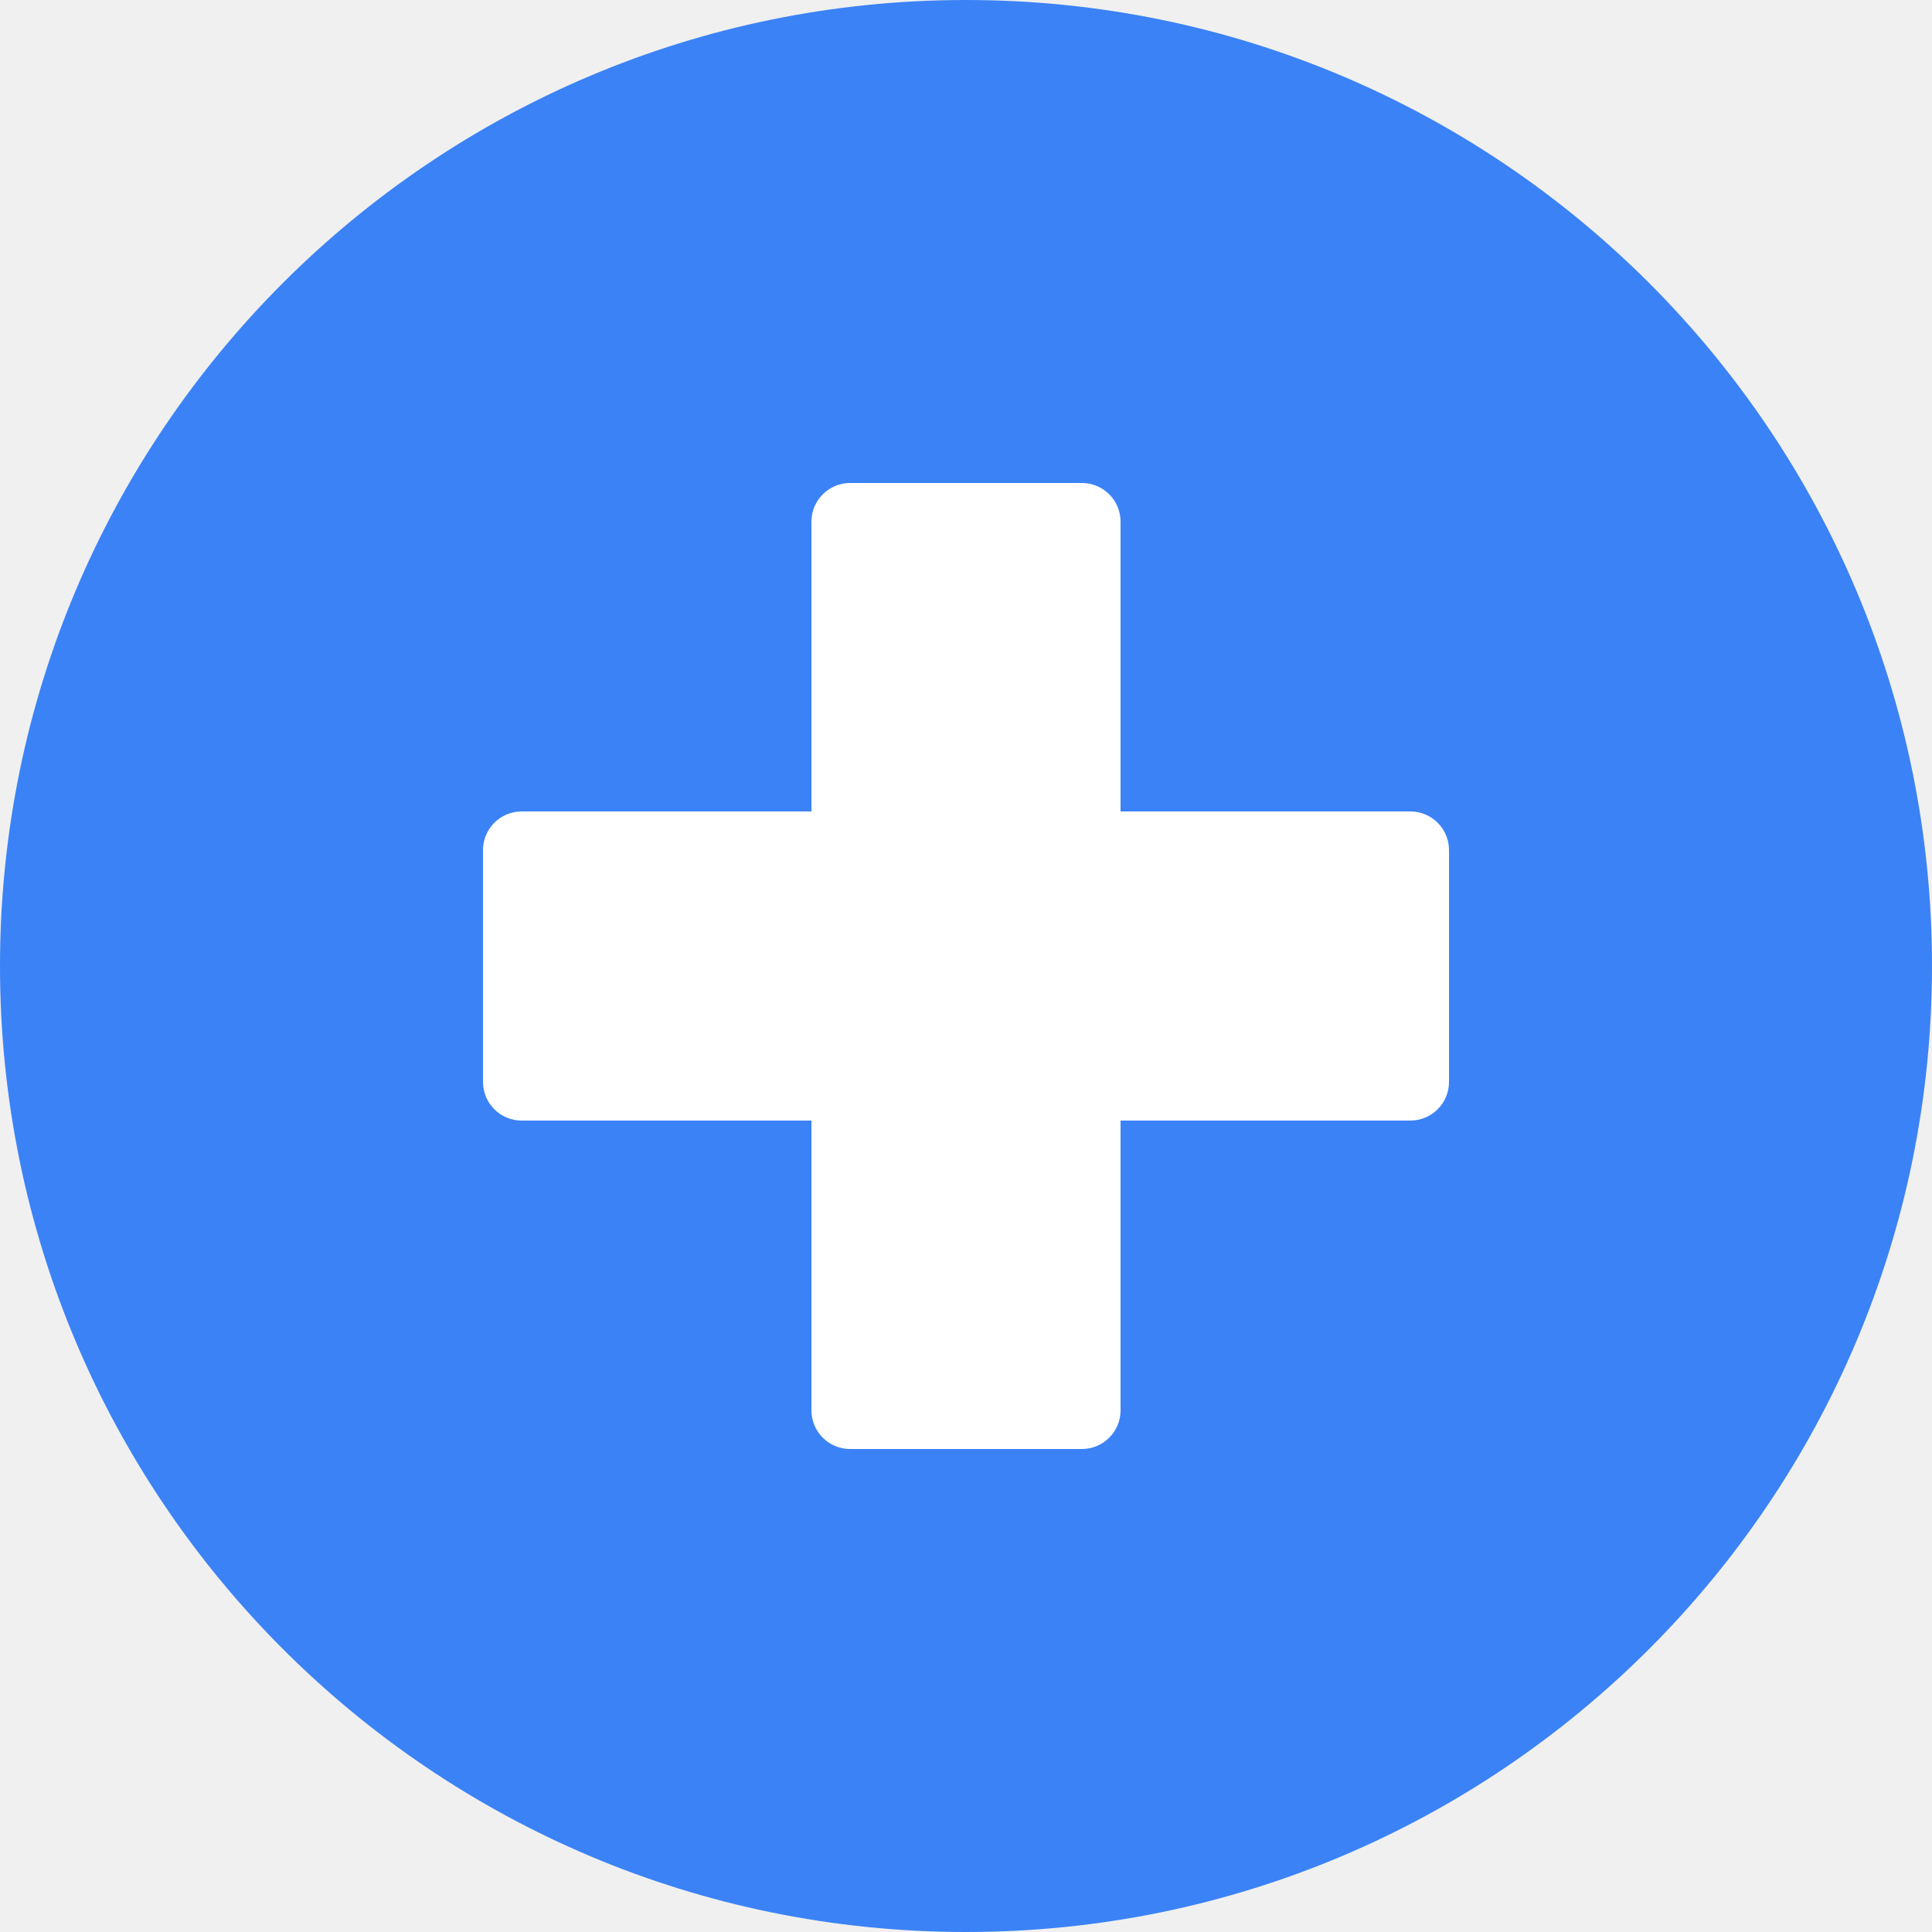
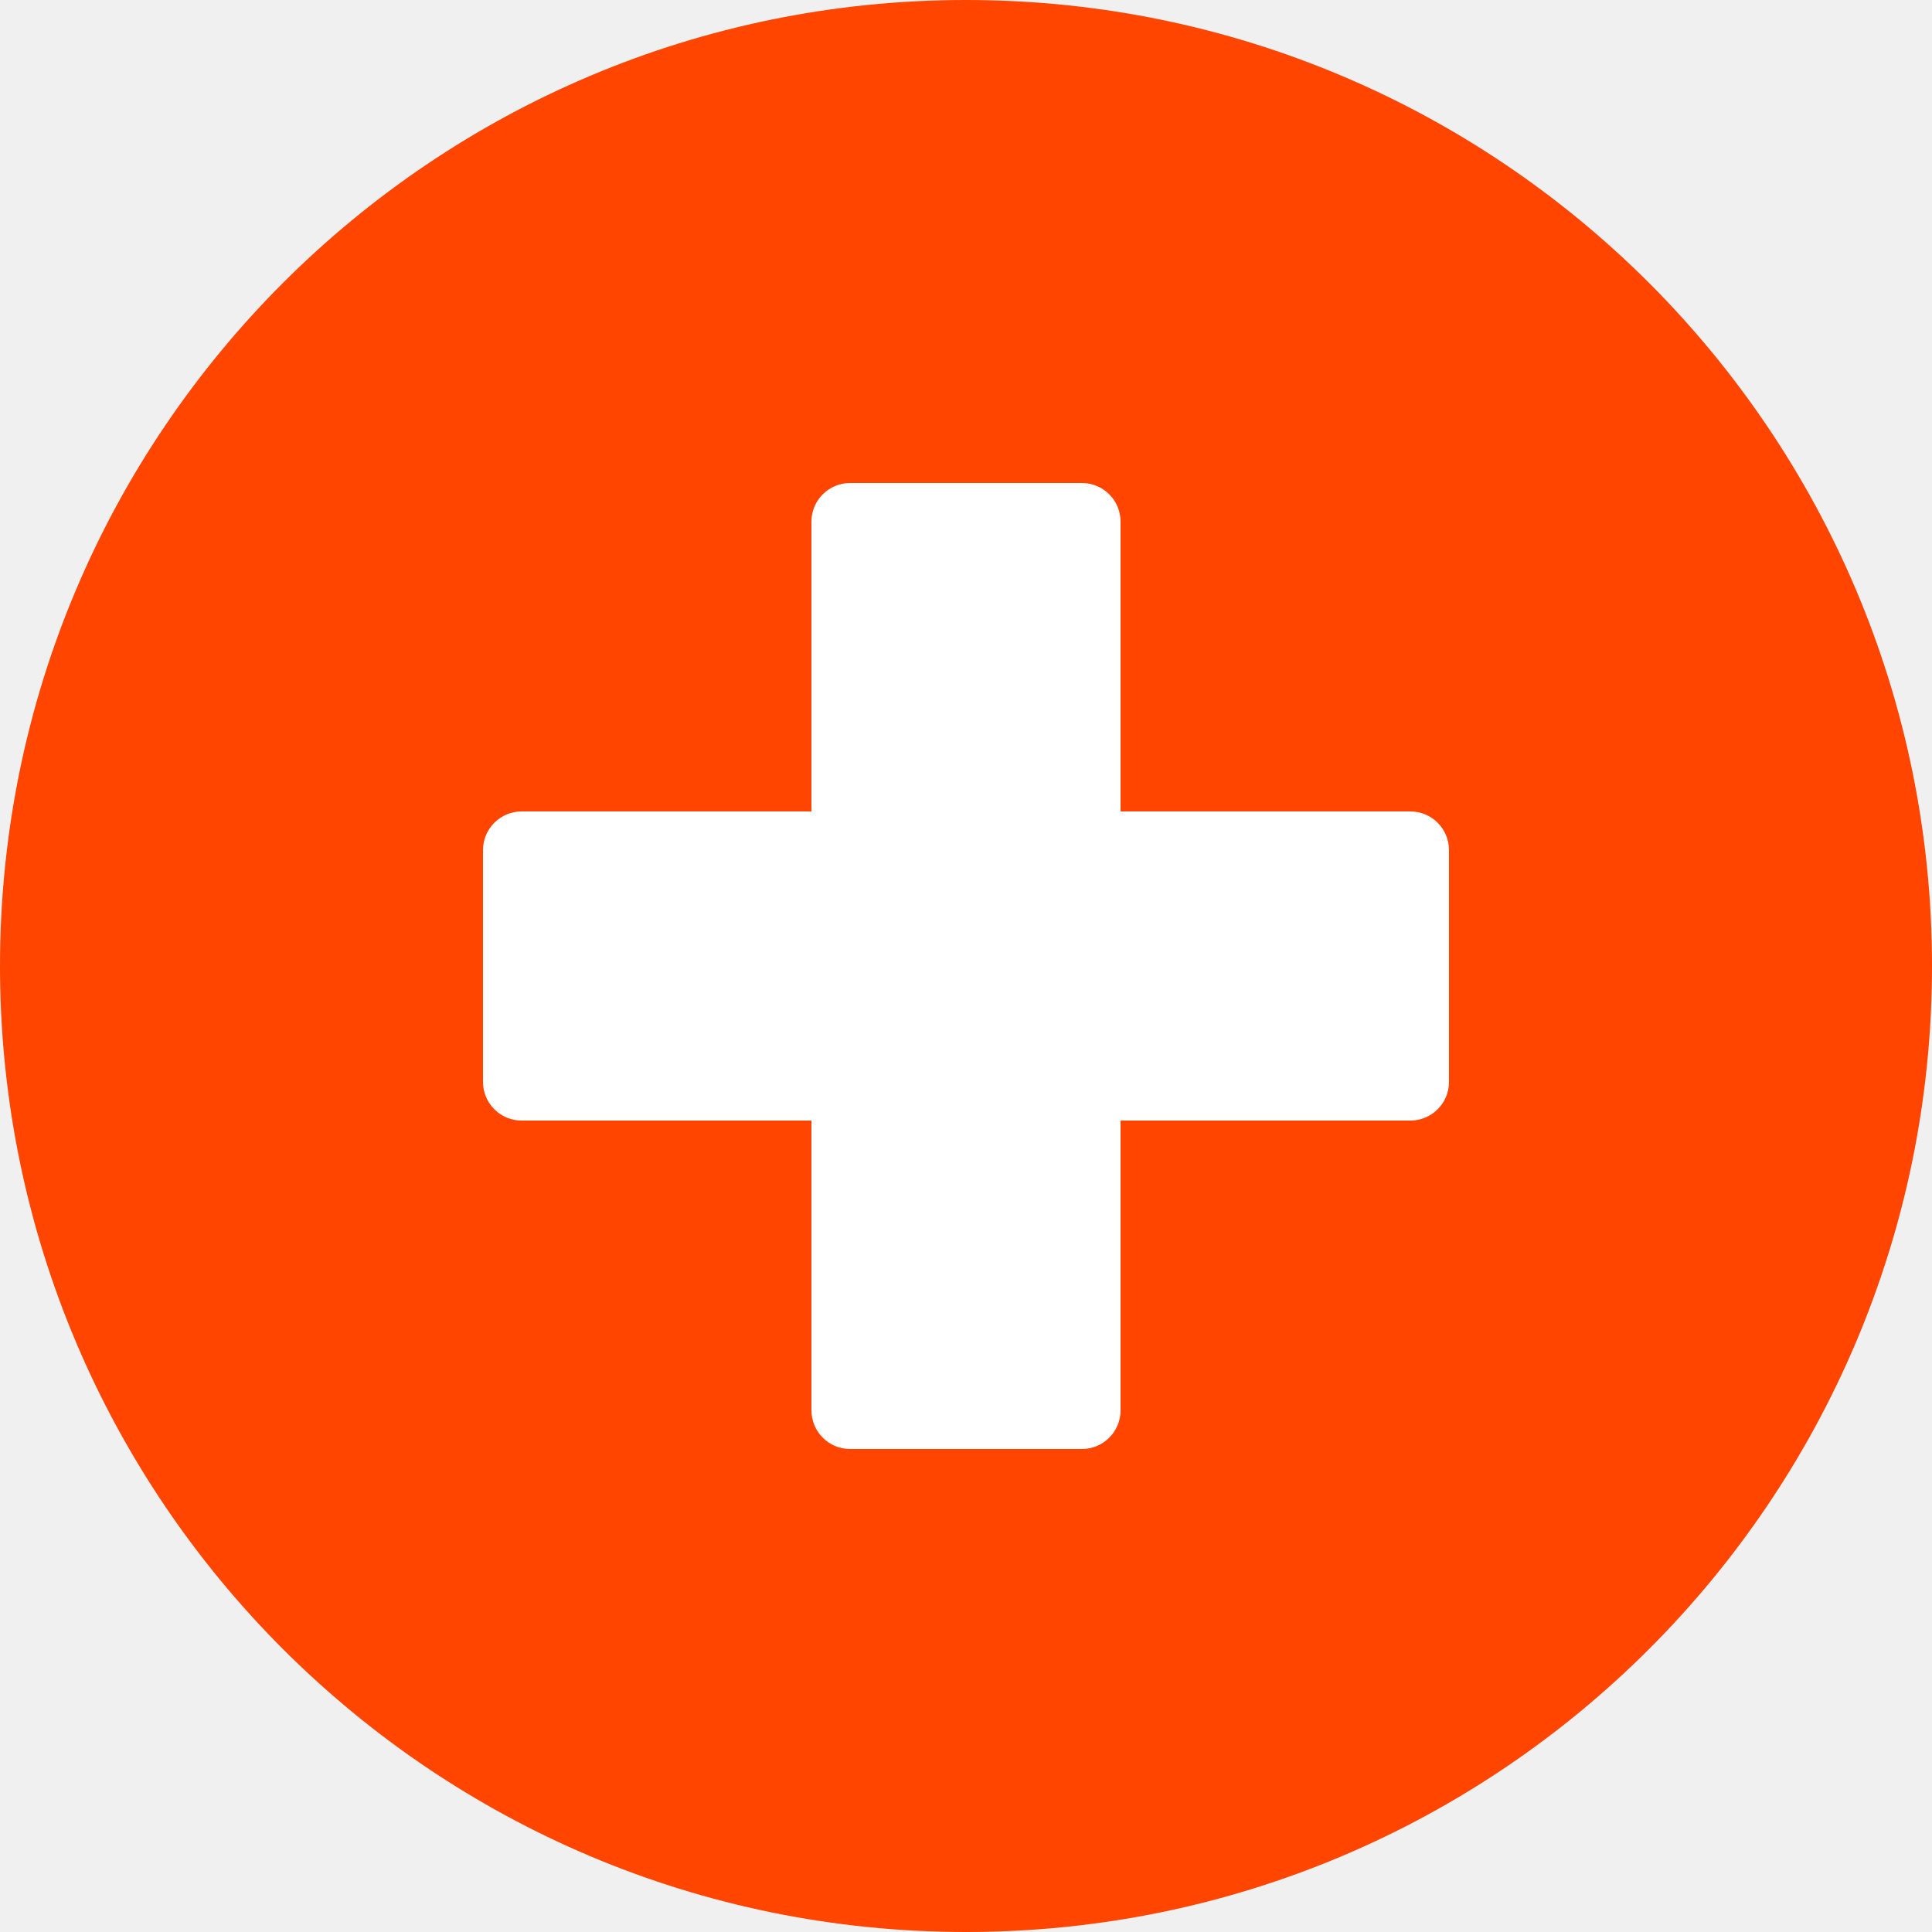
<svg xmlns="http://www.w3.org/2000/svg" viewBox="0 0 100 100">
-   <circle cx="50" cy="50" r="50" fill="#3b82f6" />
+   <circle cx="50" cy="50" r="50" fill="#FF4500" />
  <rect x="42" y="25" width="16" height="50" fill="white" rx="2" />
  <rect x="25" y="42" width="50" height="16" fill="white" rx="2" />
</svg>
